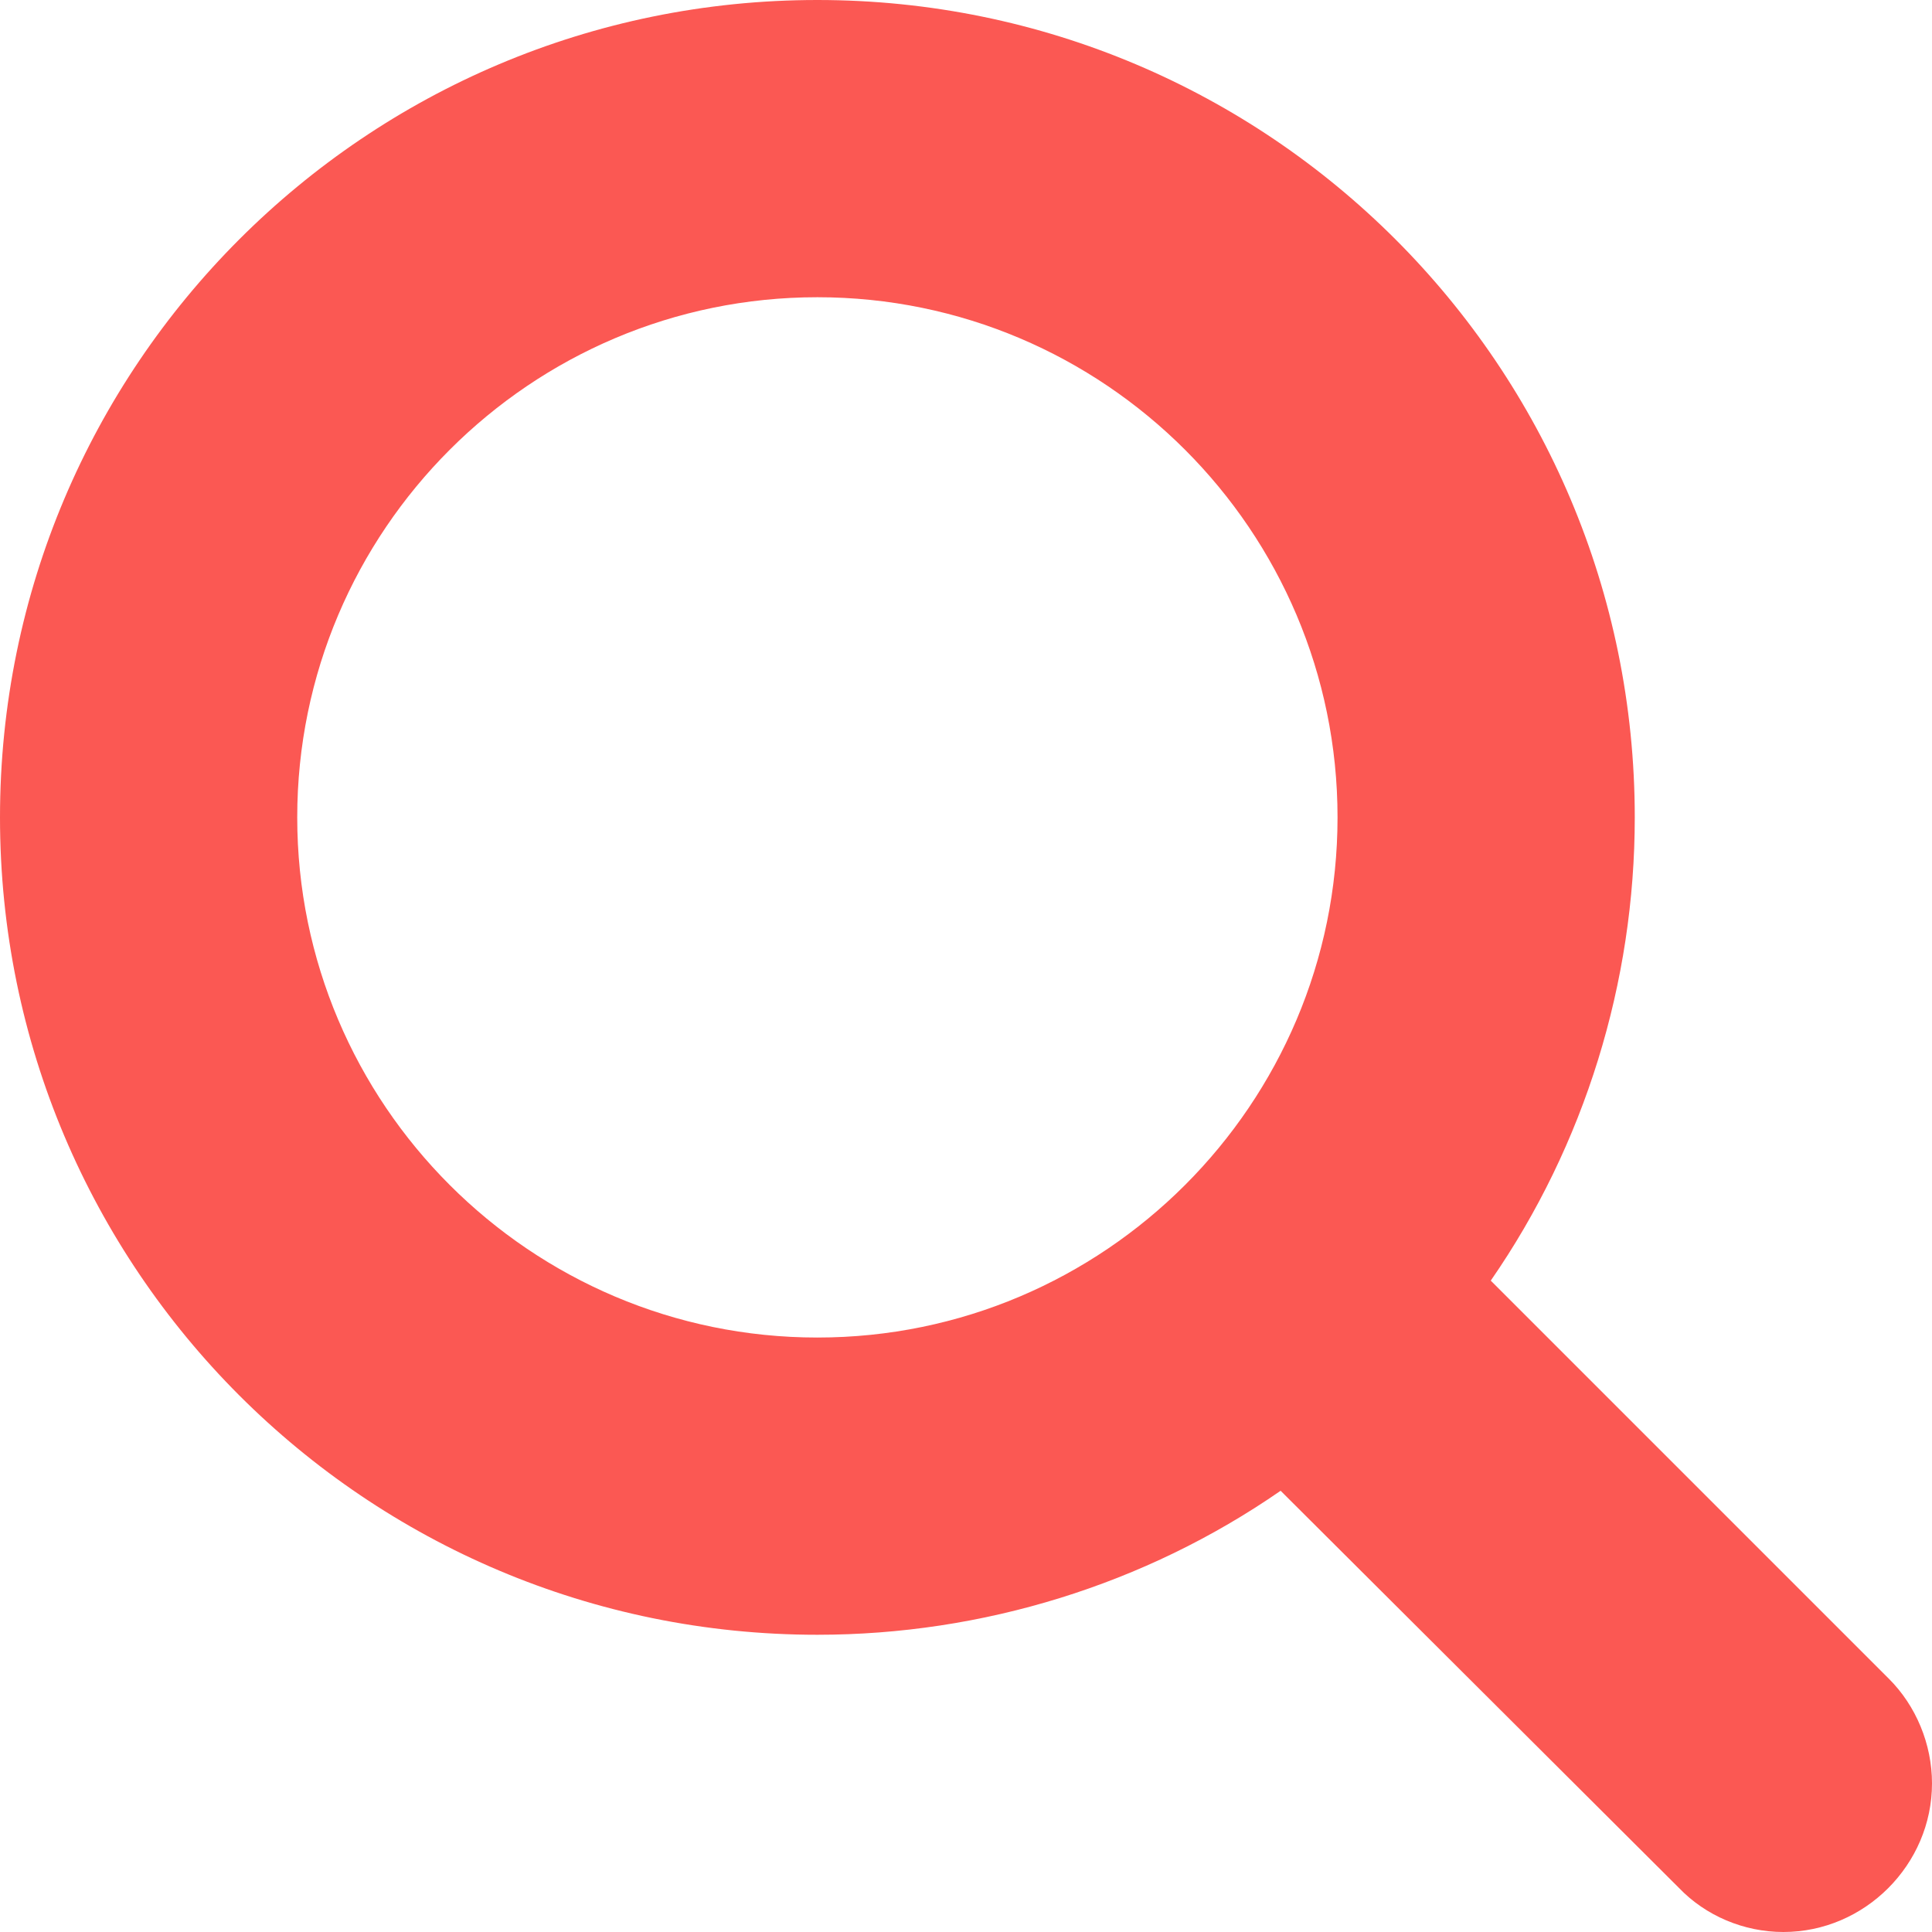
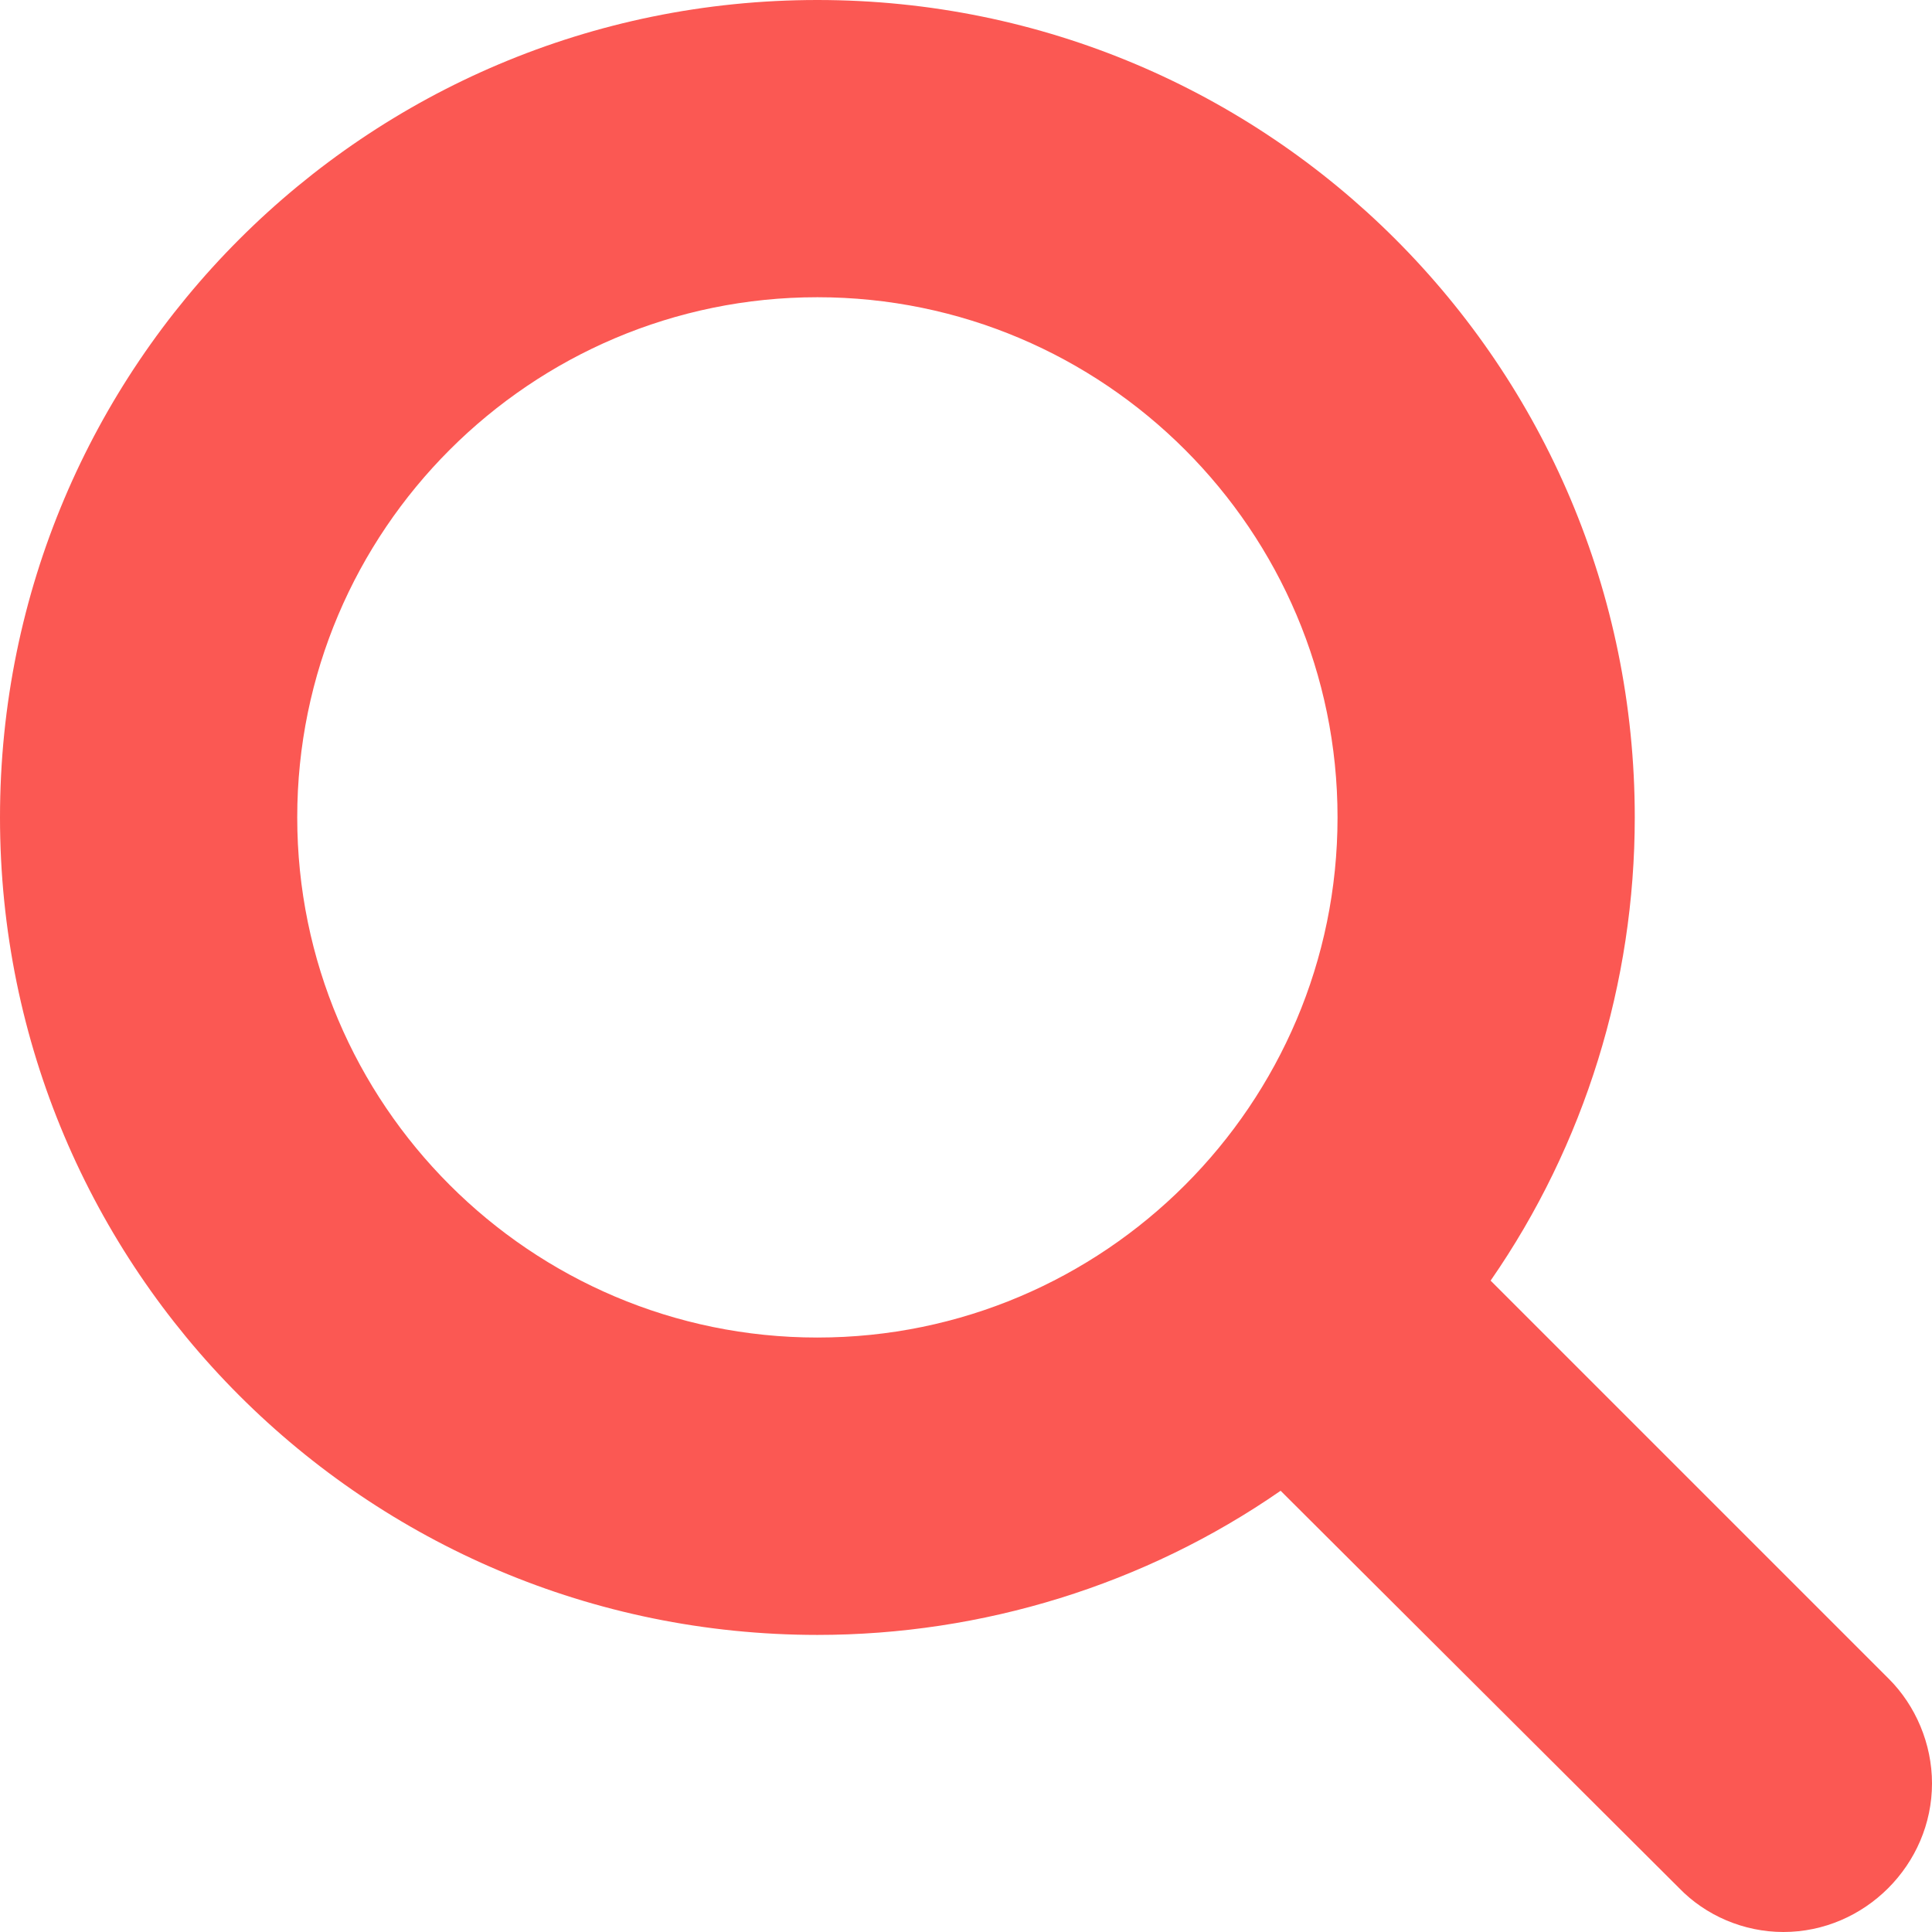
<svg xmlns="http://www.w3.org/2000/svg" viewBox="0 0 13 13" enable-background="new 0 0 13 13">
-   <path fill="#FB5853" d="M12 13c-.266 0-.523-.109-.703-.297l-2.68-2.672c-.914.633-2.008.969-3.117.969-3.039 0-5.5-2.461-5.5-5.5s2.461-5.5 5.5-5.5 5.5 2.461 5.5 5.5c0 1.109-.336 2.203-.969 3.117l2.68 2.68c.18.18.289.437.289.703 0 .547-.453 1-1 1zm-6.5-11c-1.93 0-3.5 1.57-3.5 3.5s1.57 3.5 3.5 3.5 3.5-1.57 3.5-3.5-1.57-3.5-3.5-3.5z" />
+   <path fill="#FB5853" d="M12 13c-.266 0-.523-.11-.703-.297l-2.68-2.672c-.914.634-2.008.97-3.117.97C2.46 11 0 8.54 0 5.5S2.46 0 5.5 0 11 2.46 11 5.5c0 1.11-.336 2.203-.97 3.117l2.68 2.68c.18.18.29.437.29.703 0 .547-.453 1-1 1zM5.5 2C3.57 2 2 3.57 2 5.5S3.57 9 5.5 9 9 7.43 9 5.5 7.43 2 5.5 2z" />
</svg>
